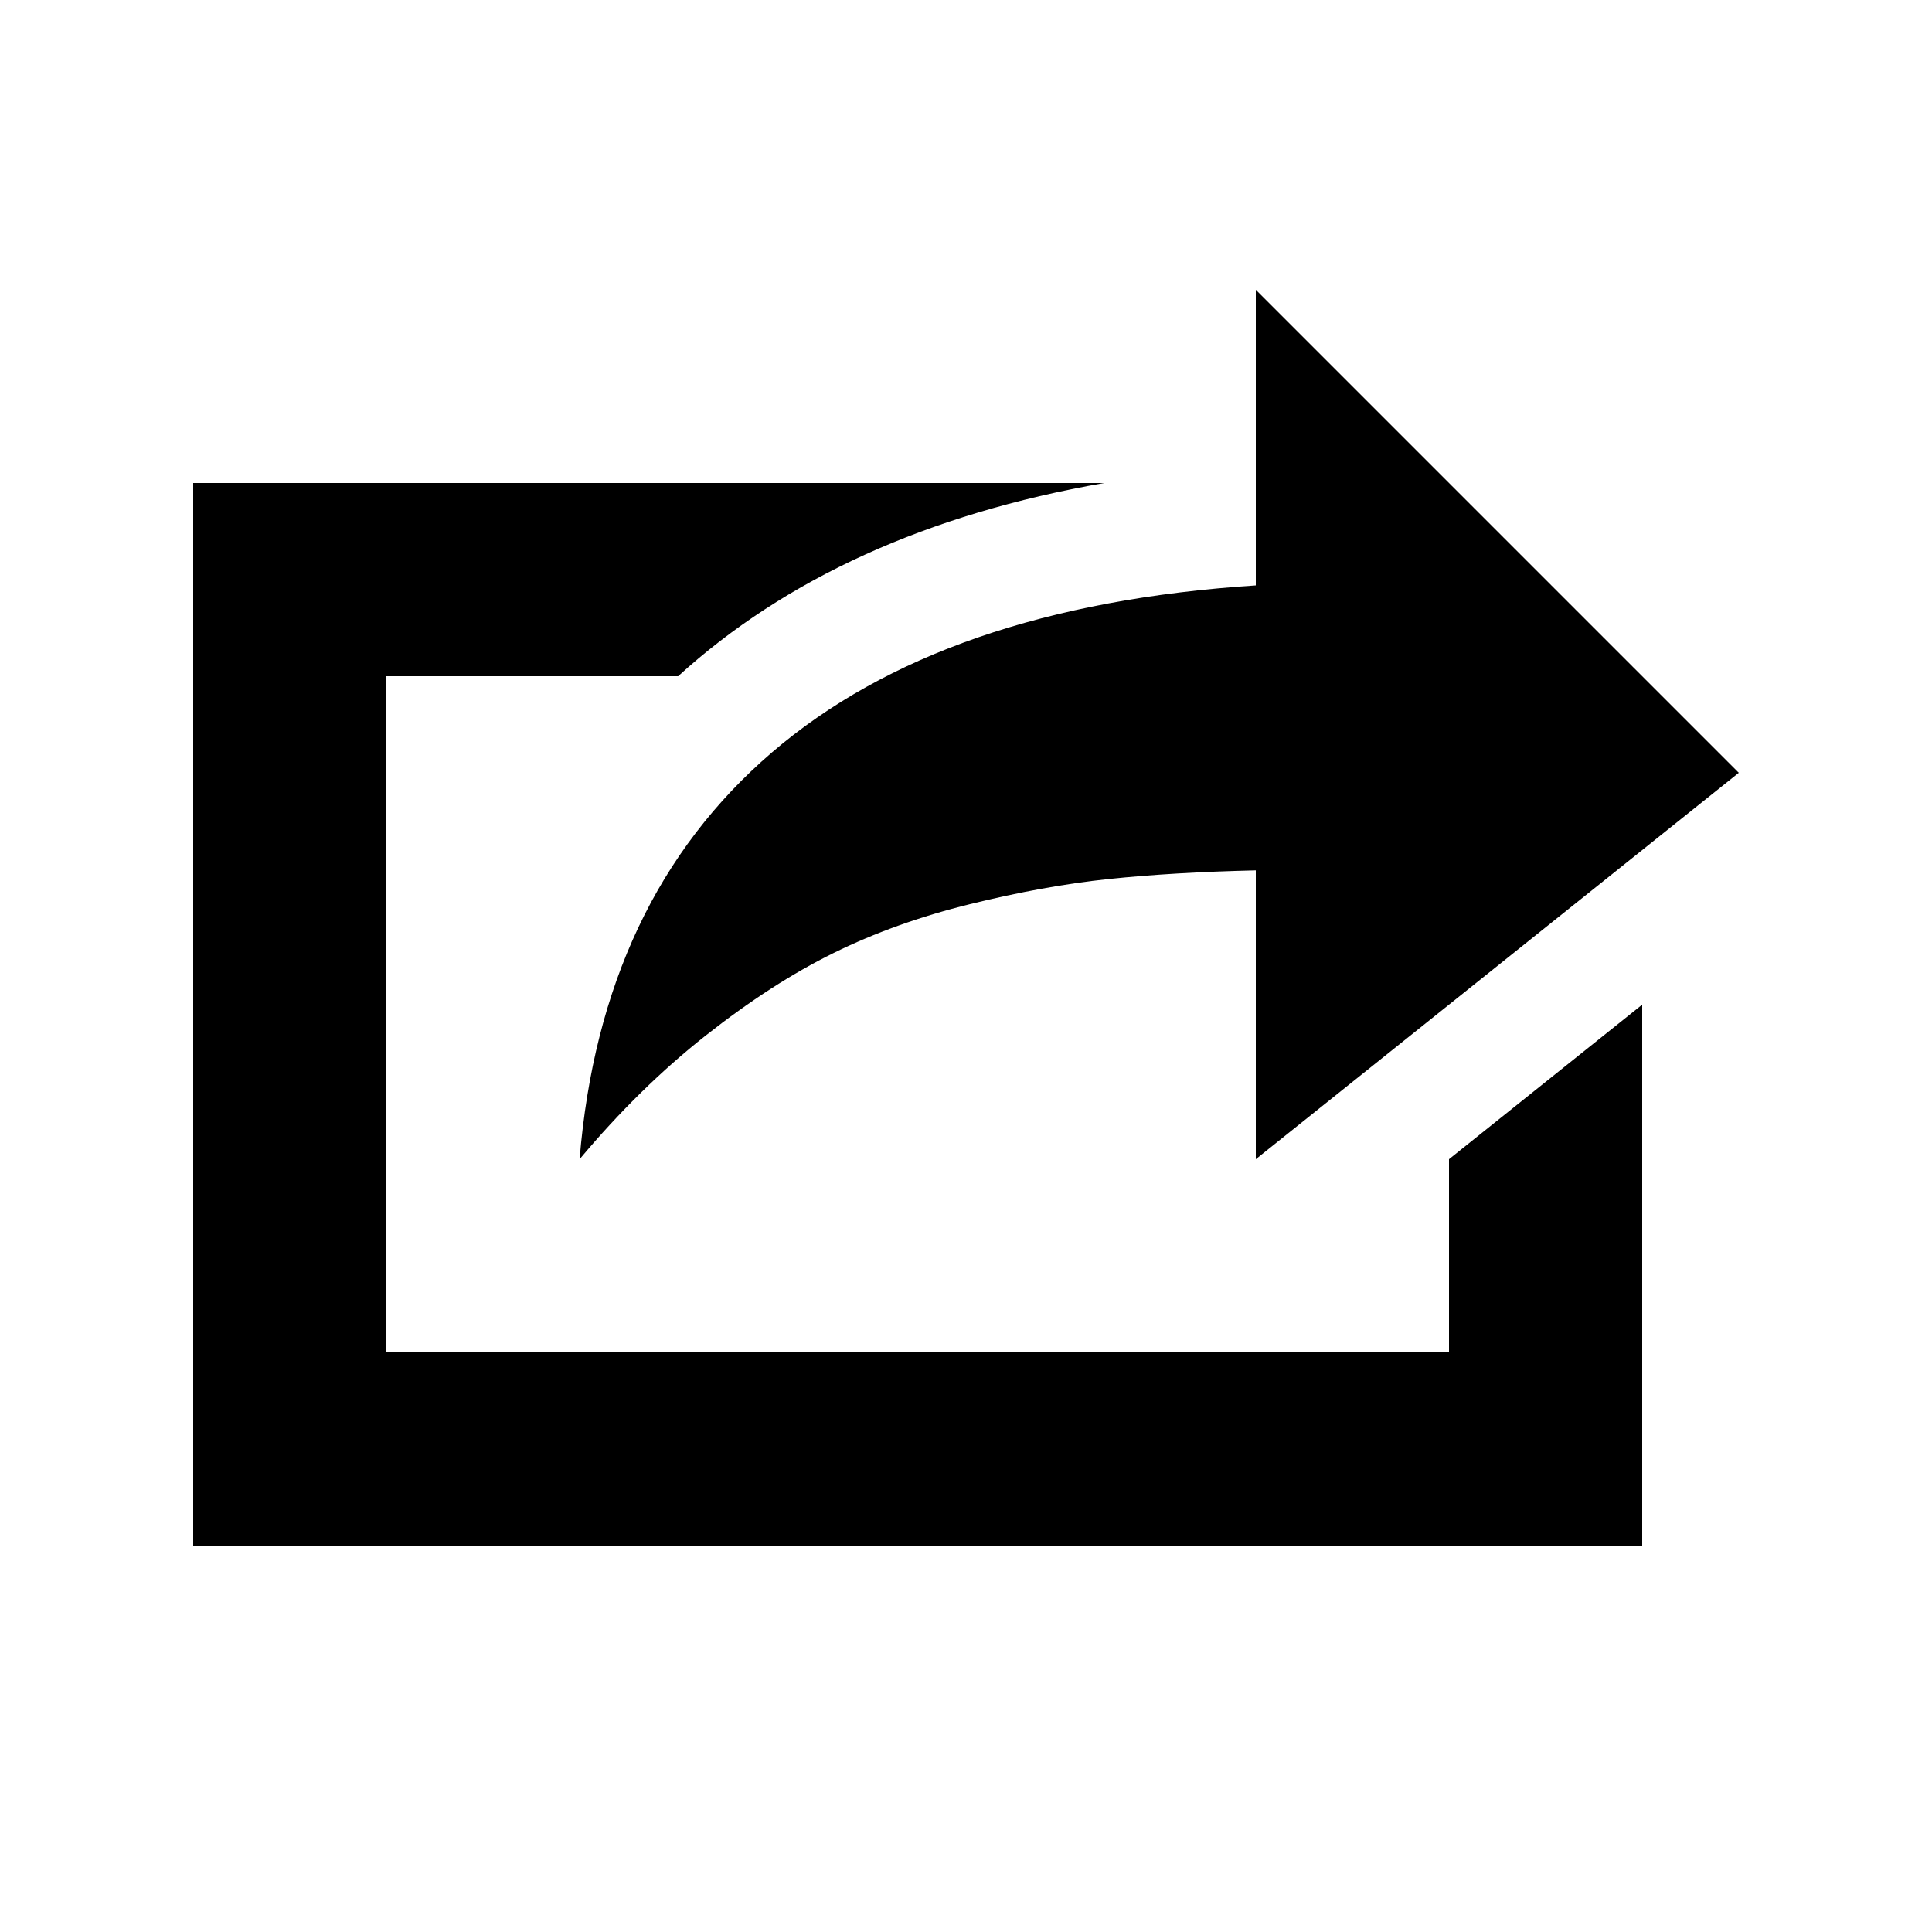
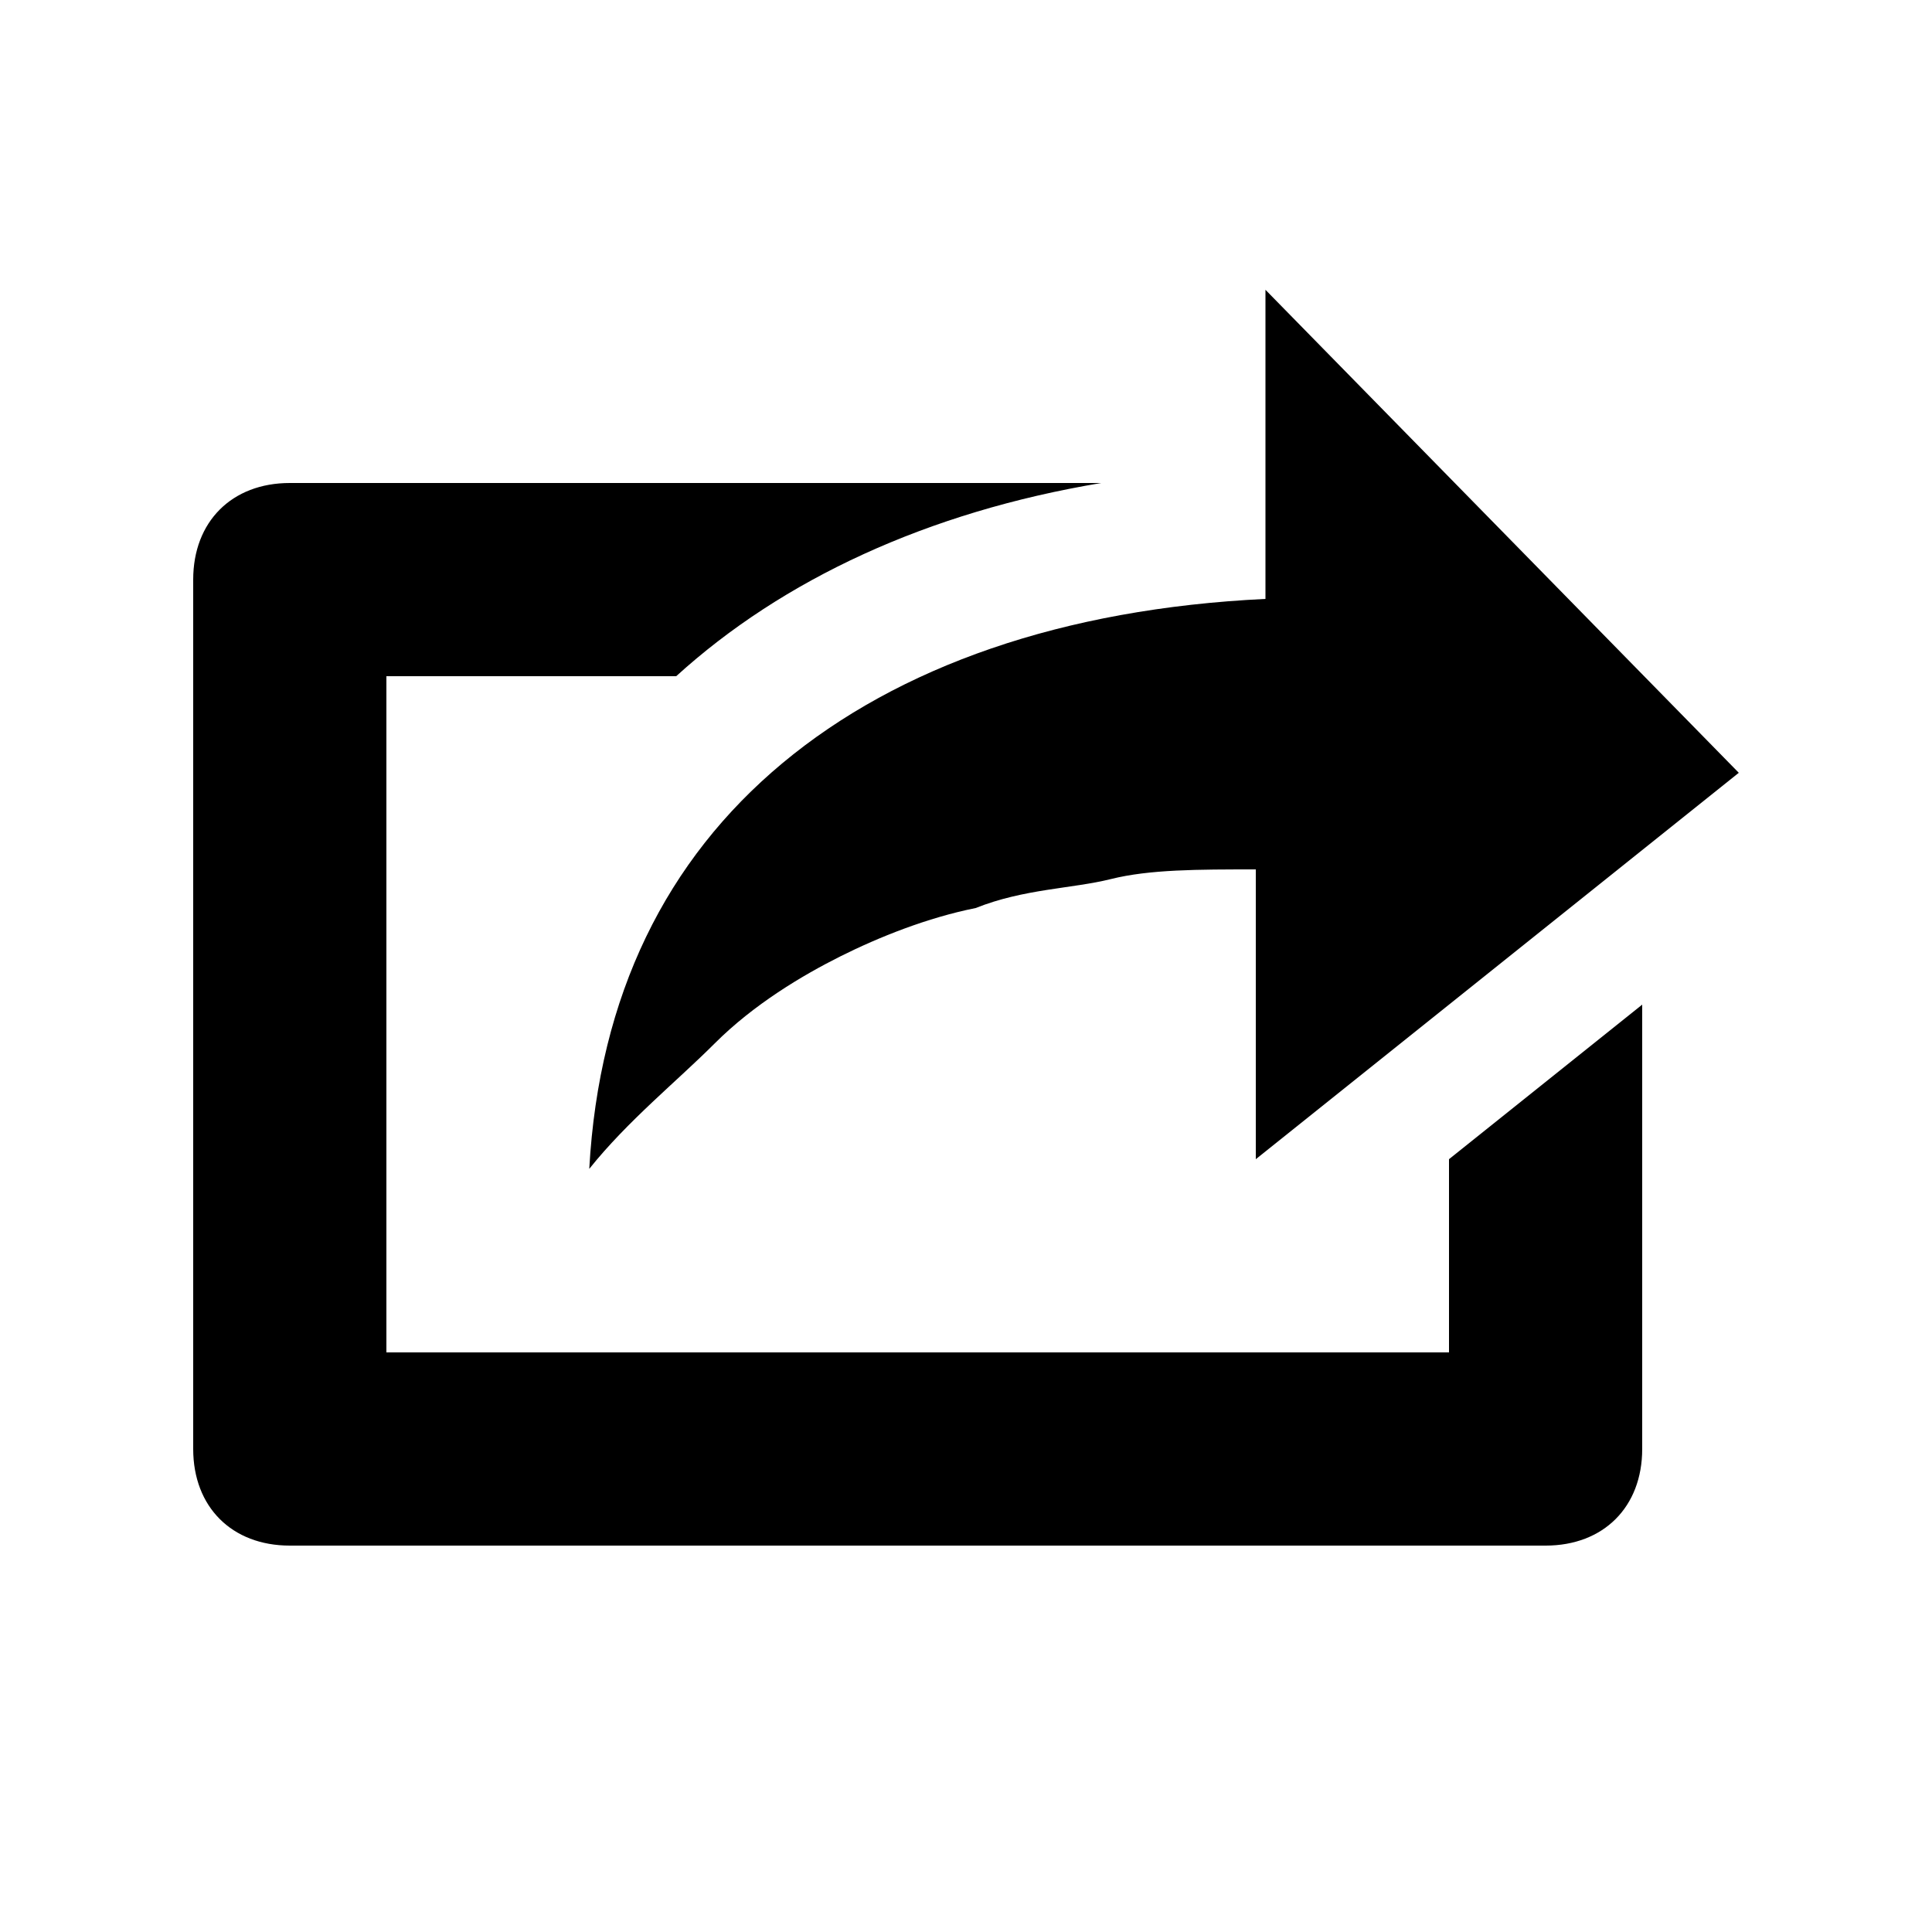
- <svg xmlns="http://www.w3.org/2000/svg" version="1.1" width="20" height="20" viewBox="0 0 20 20">
-   <g>
- </g>
-   <path d="M18 8l-5 4v-2.99q-0.86 0.020-1.525 0.090t-1.435 0.26-1.41 0.505-1.325 0.855-1.305 1.28q0.22-2.69 1.99-4.21t5.010-1.73v-3.060zM4 14h11v-2l2-1.6v5.6h-15v-11h9.43q-2.74 0.48-4.41 2h-3.020v7z" fill="#000000" />
+ <svg xmlns="http://www.w3.org/2000/svg" version="1.1" id="Layer_1" x="0px" y="0px" viewBox="-295 387 20 20" style="enable-background:new -295 387 20 20;" xml:space="preserve">
+   <path d="M-277,395l-5,4v-3c-0.6,0-1.1,0-1.5,0.1s-0.9,0.1-1.4,0.3c-0.5,0.1-1,0.3-1.4,0.5c-0.4,0.2-0.9,0.5-1.3,0.9  s-0.9,0.8-1.3,1.3c0.1-1.8,0.8-3.2,2-4.2c1.2-1,2.9-1.6,5-1.7V390L-277,395z M-291,401h11v-2l2-1.6v4.6c0,0.6-0.4,1-1,1h-13  c-0.6,0-1-0.4-1-1v-9c0-0.6,0.4-1,1-1h8.4c-1.8,0.3-3.3,1-4.4,2h-3V401z" />
</svg>
